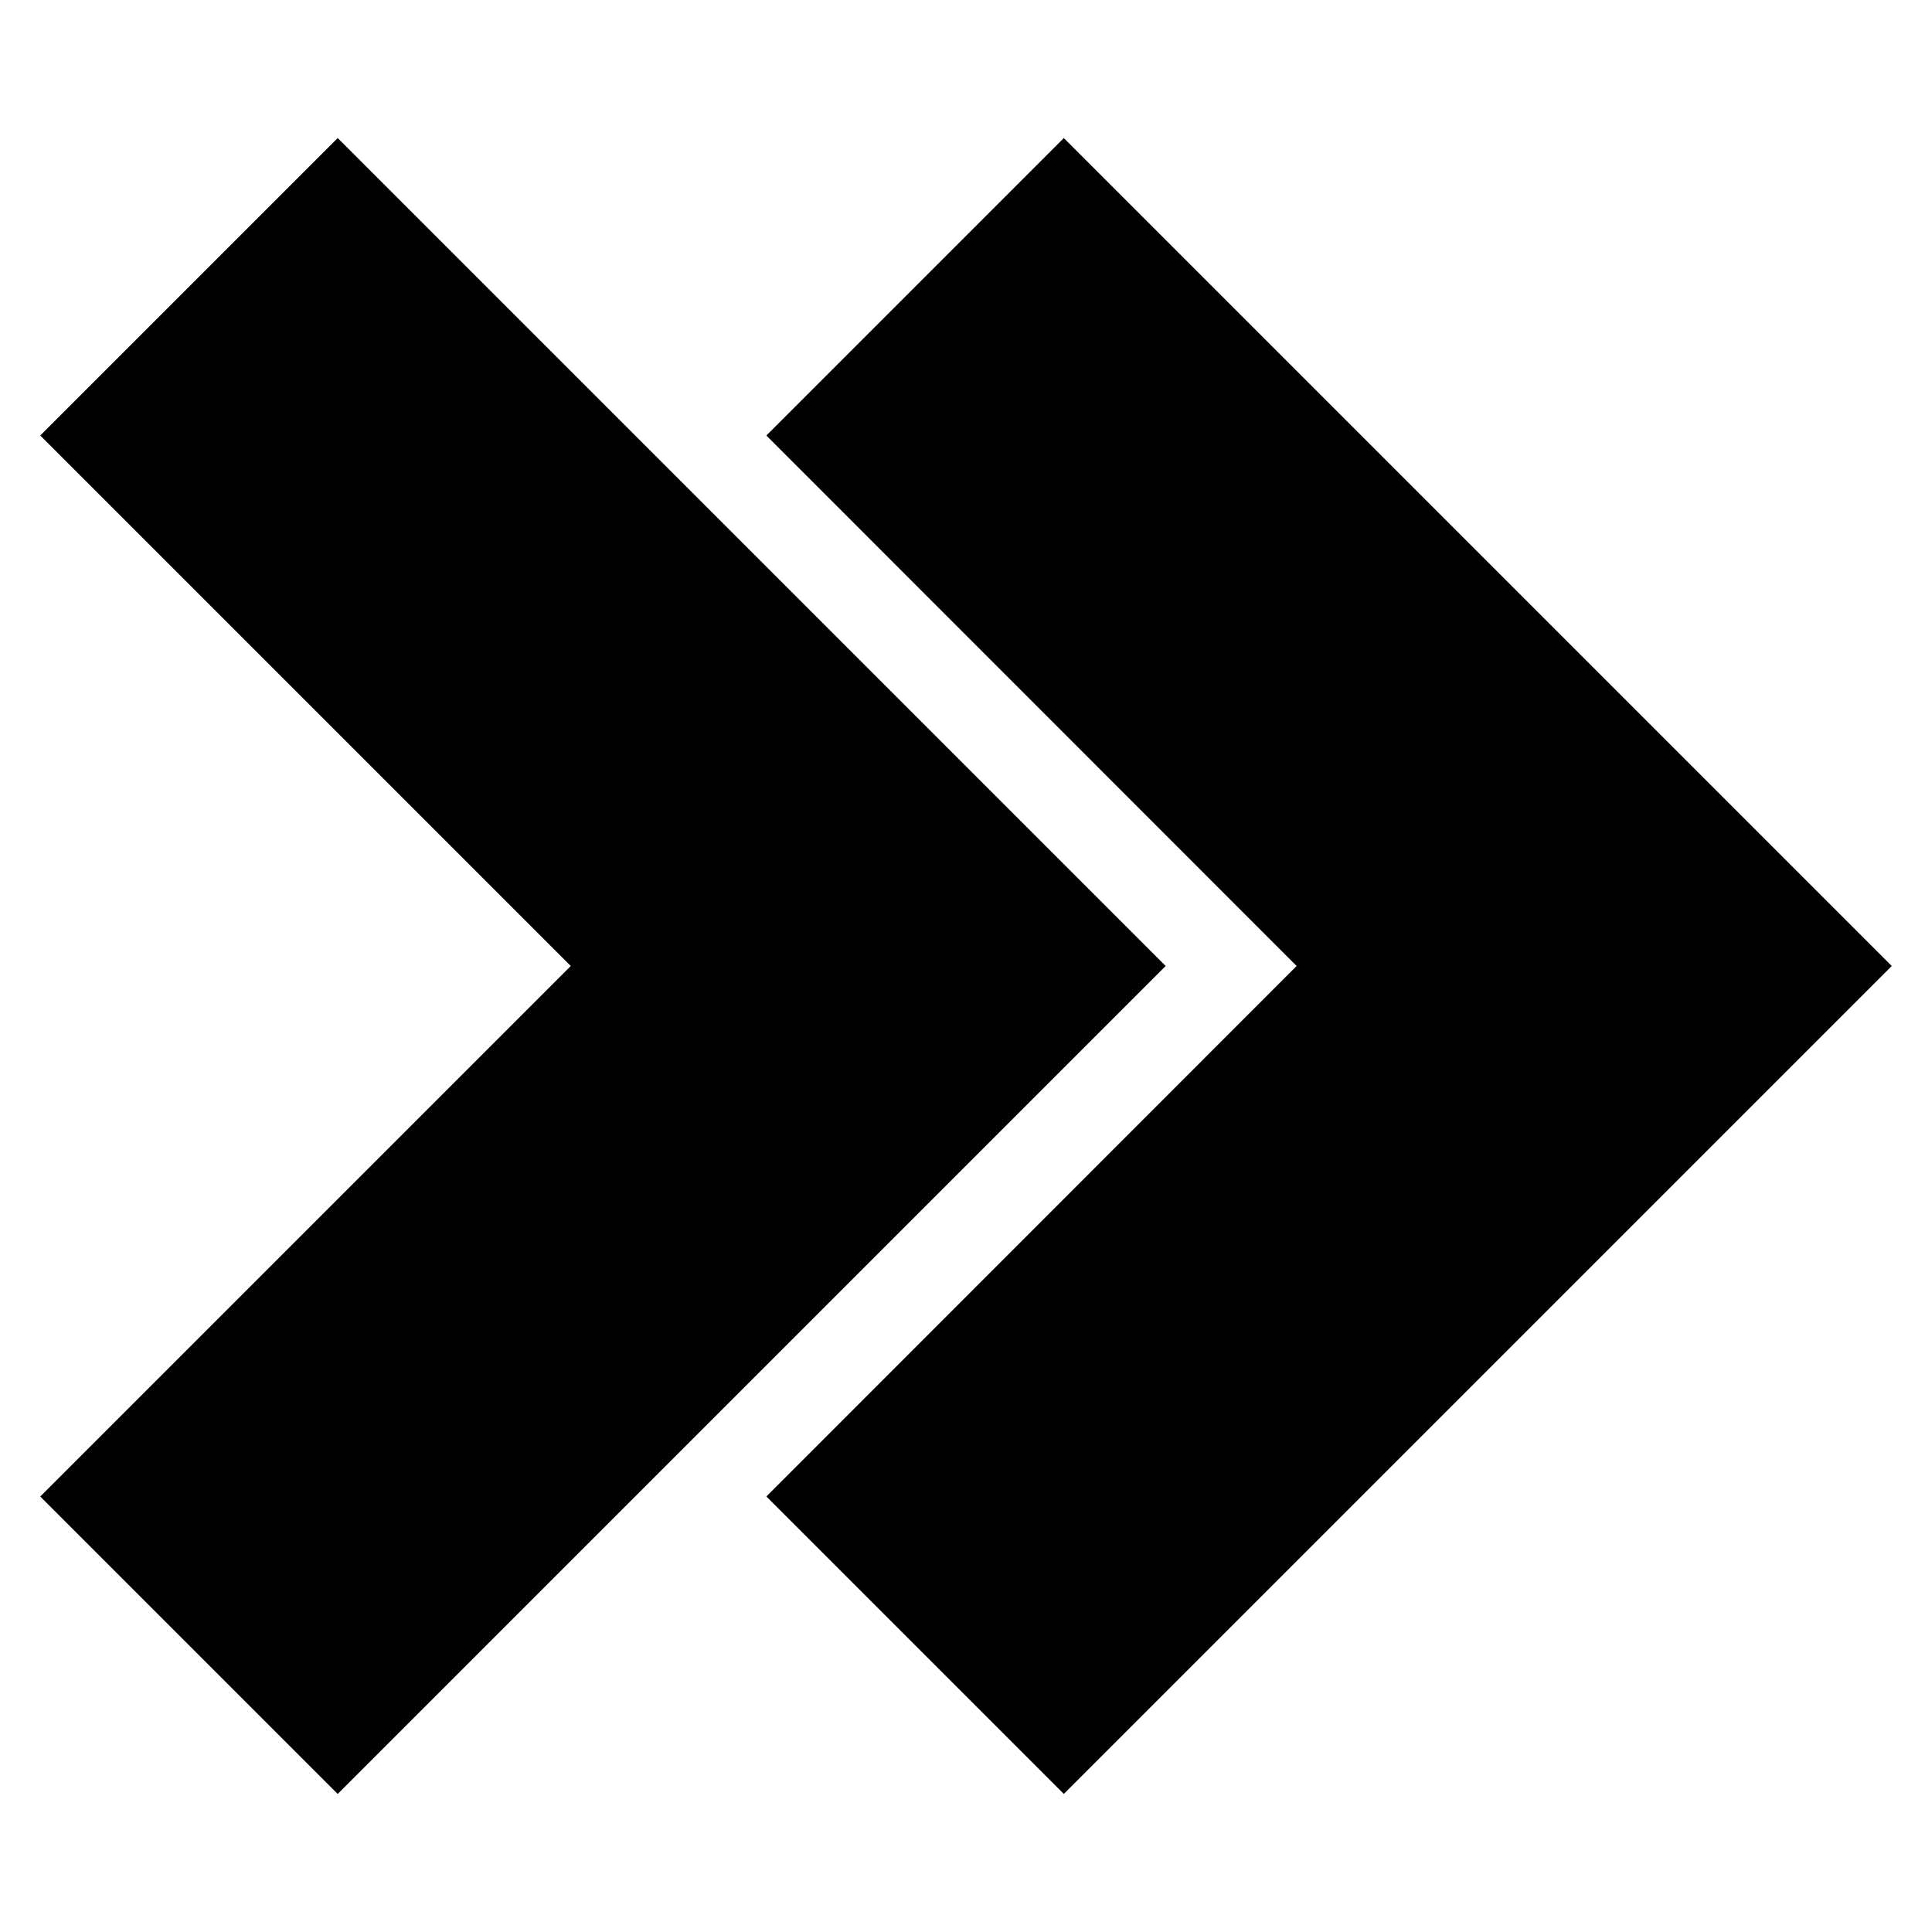
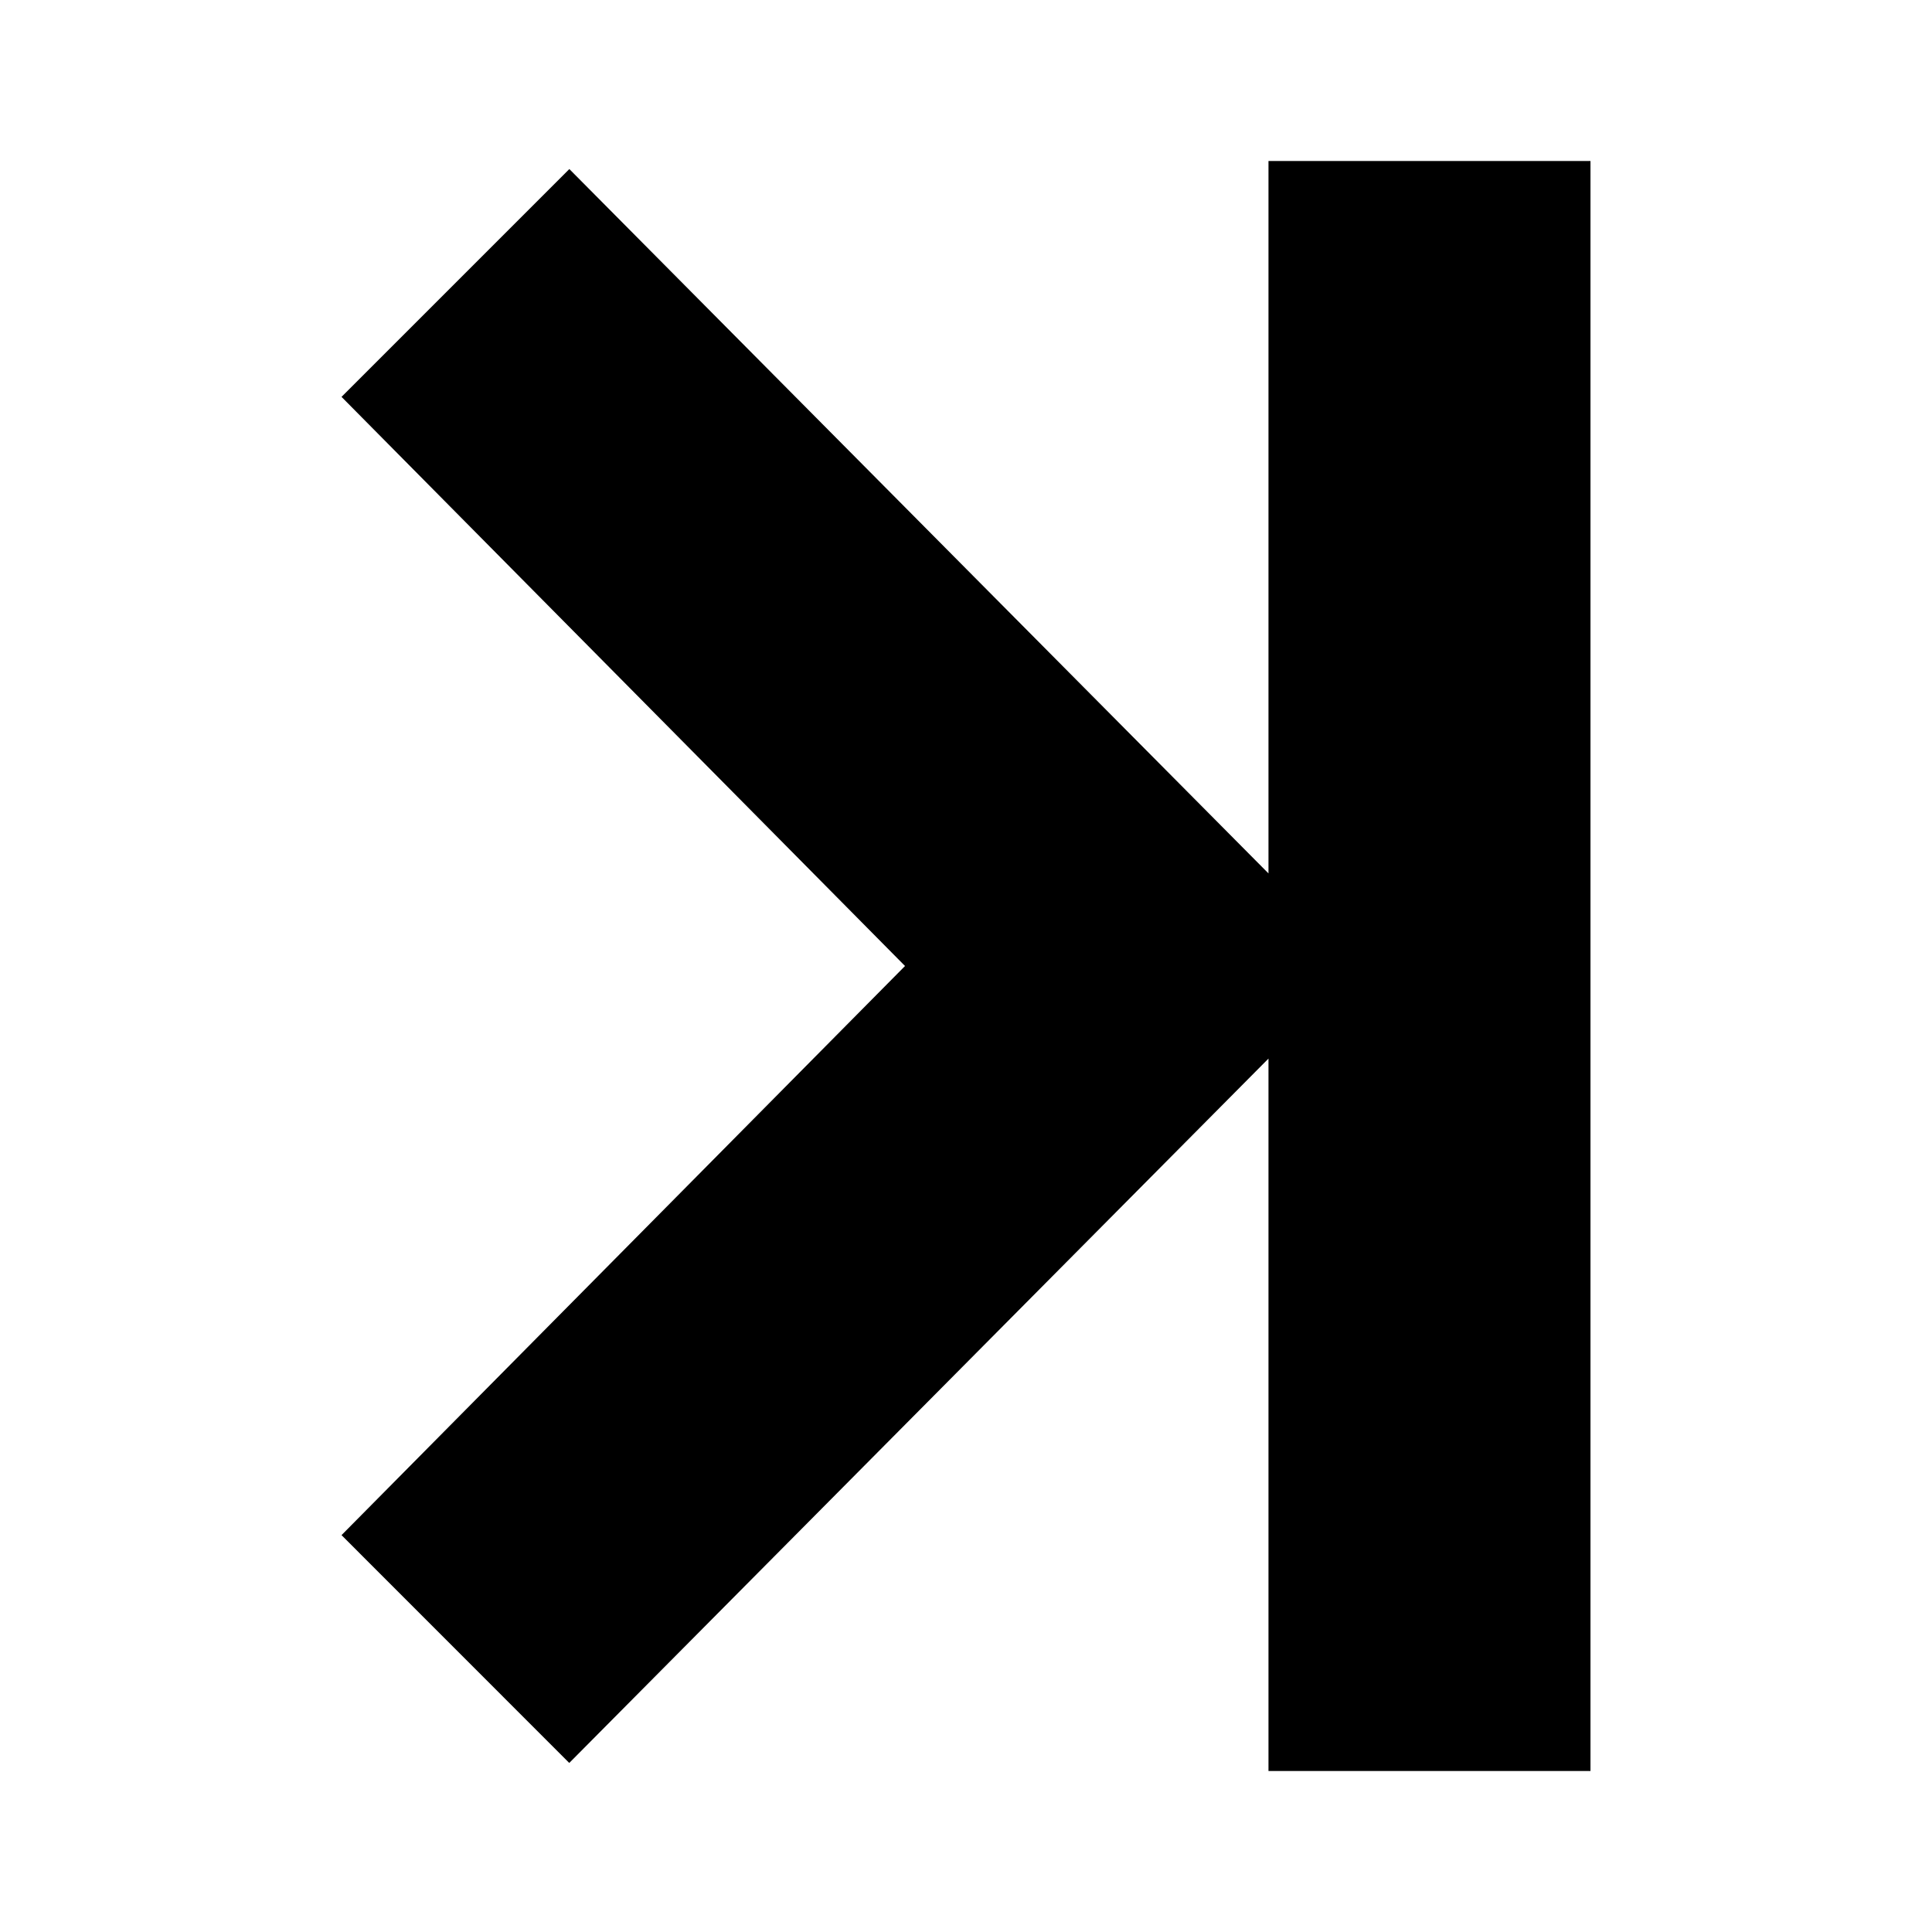
<svg xmlns="http://www.w3.org/2000/svg" version="1.1" width="24" height="24" viewBox="0 0 24 24" id="svg6">
  <defs id="defs10" />
-   <path id="path4" style="stroke-width:0.7" d="M 13.215,1.715 23.5,12 13.215,22.285 9.52,18.59 16.107,12 9.52,5.41 Z m -9.02,0 L 14.48,12 4.195,22.285 0.5,18.59 7.09,12 0.5,5.41 Z" />
+   <g id="g3356" transform="translate(4.217515,-1)">
+     <g id="g1132">
+       <path id="rect847" style="fill:#000000;fill-opacity:1;stroke:none;stroke-width:2;stop-color:#000000" d="m 11.54,23 v -8.85 l -8.686,8.75 L 0.025,20.07 7.025,13 0.025,5.93 2.855,3.1 11.54,11.85 V 3 h 4 V 23 Z" />
+       <g id="g1126" transform="rotate(-45,6.93934,12.62132)" />
+     </g>
+   </g>
</svg>
